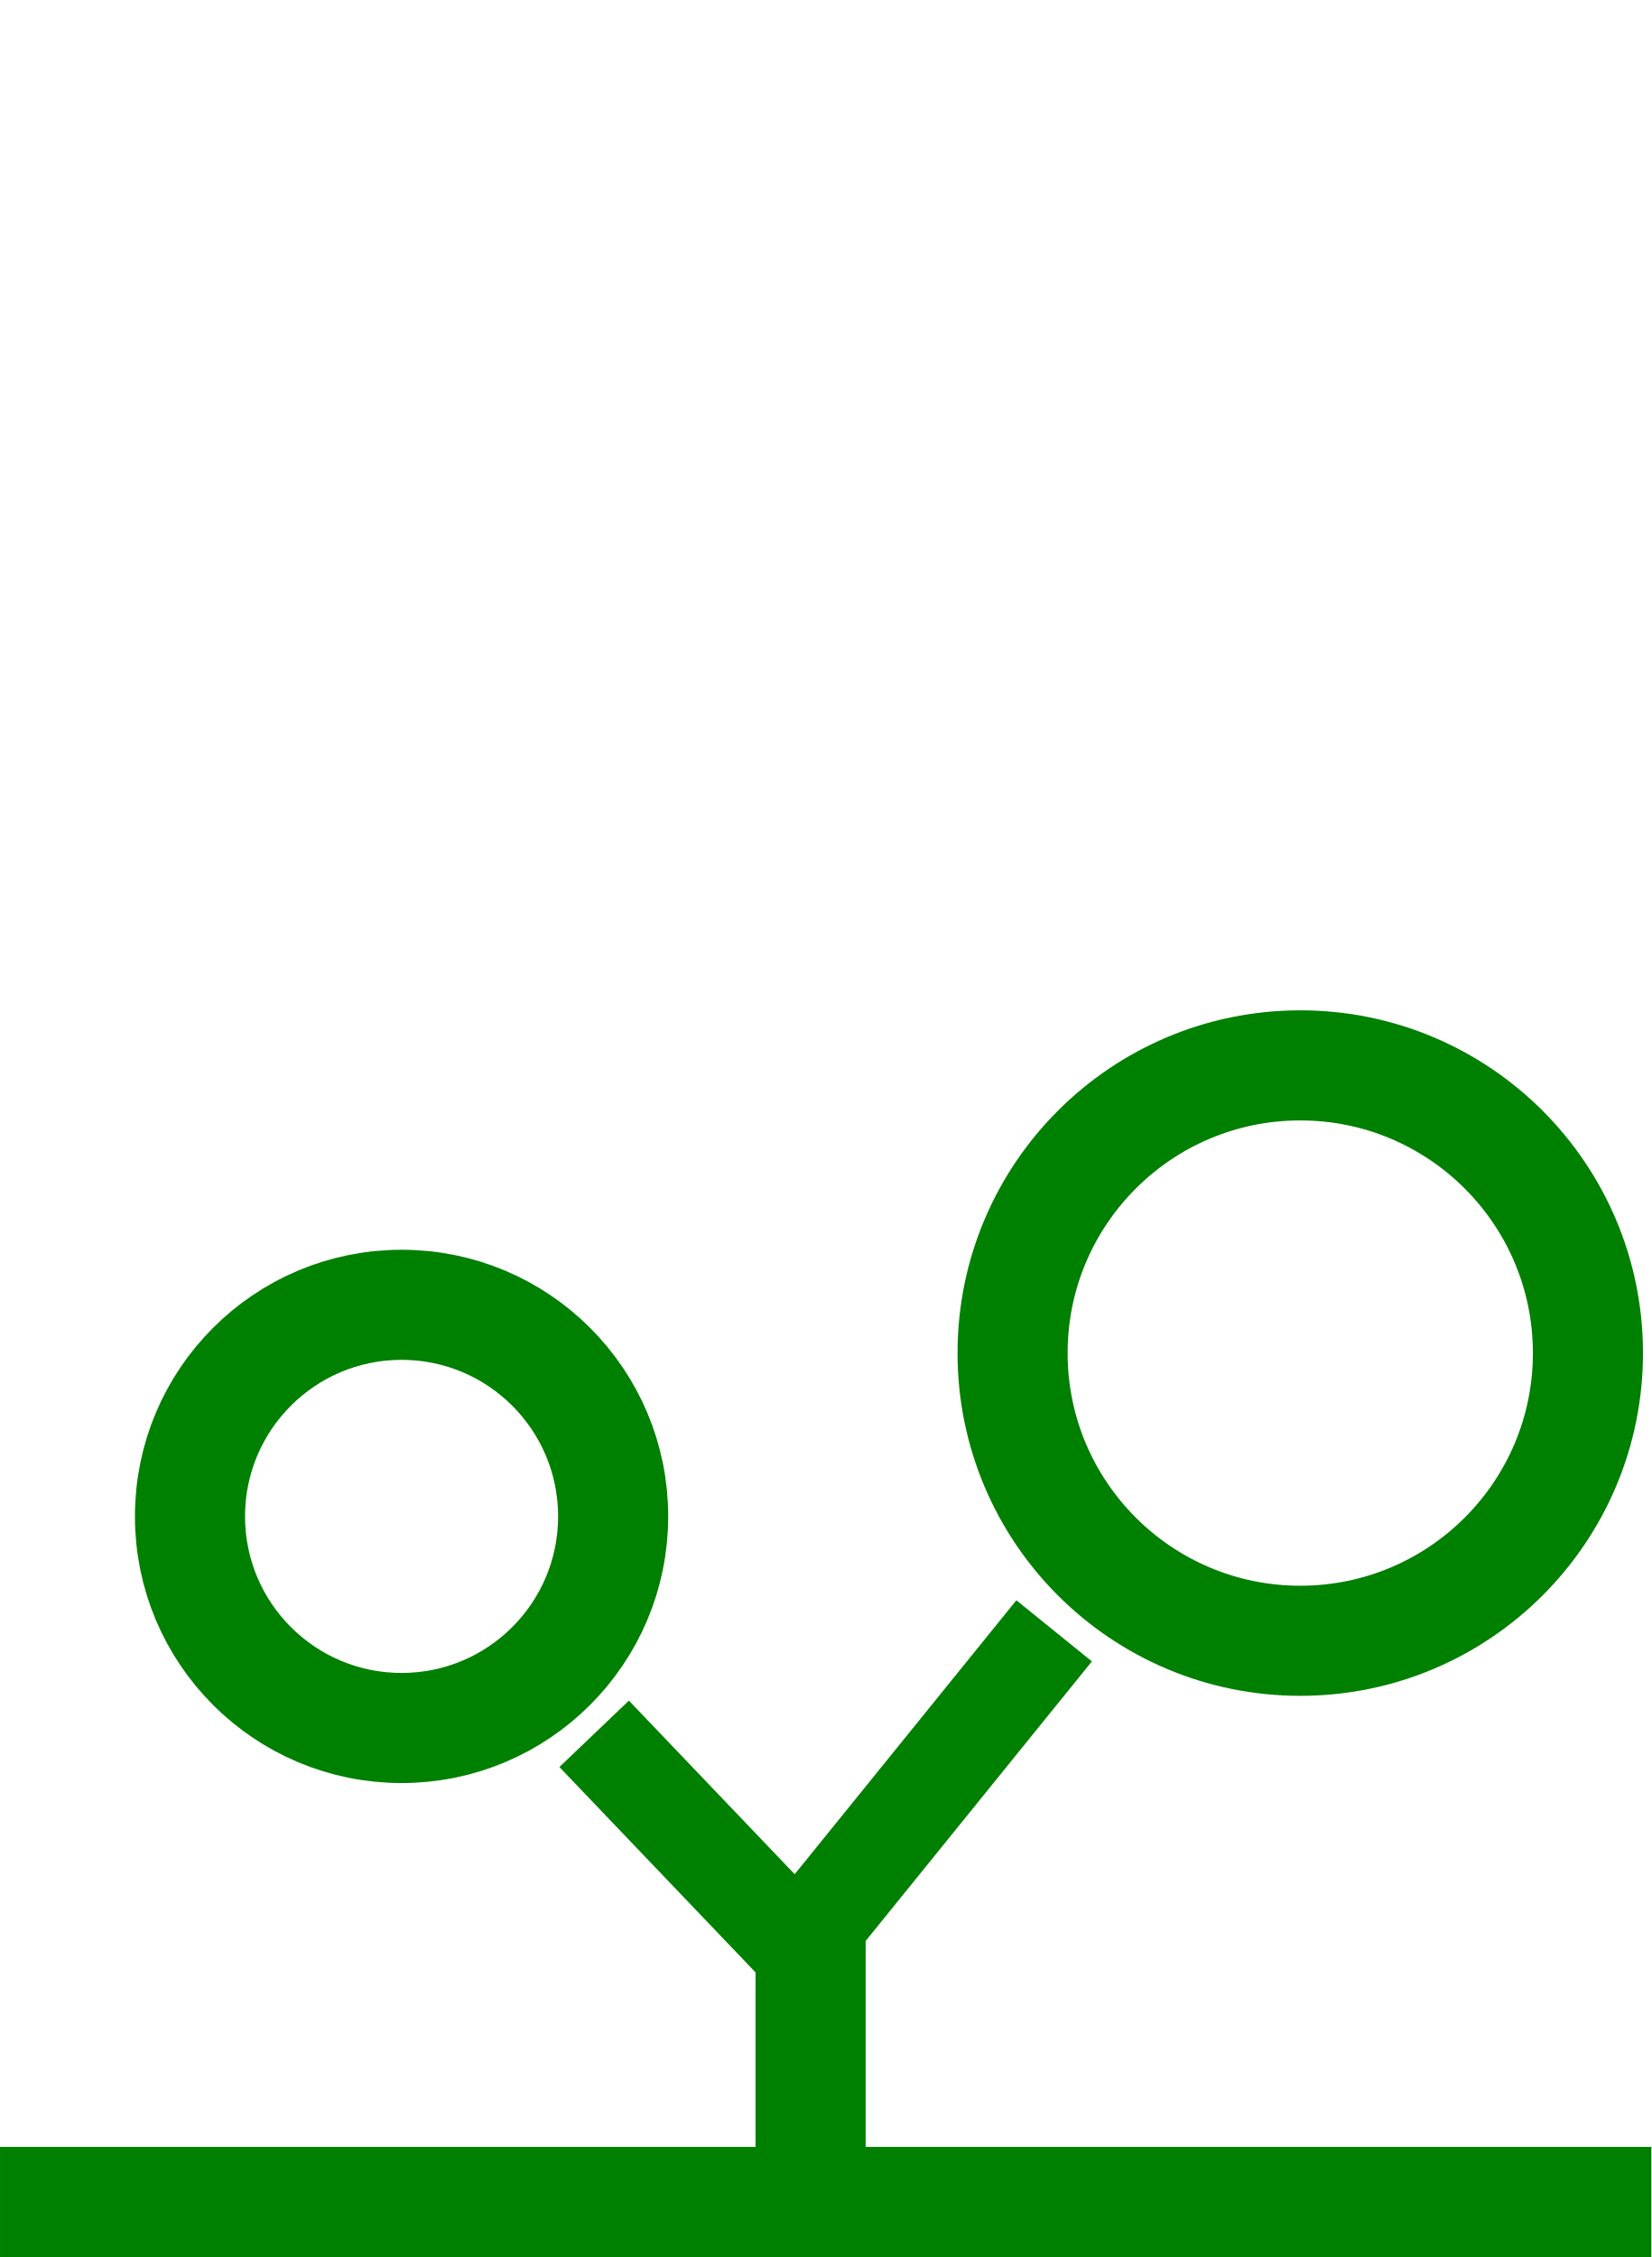
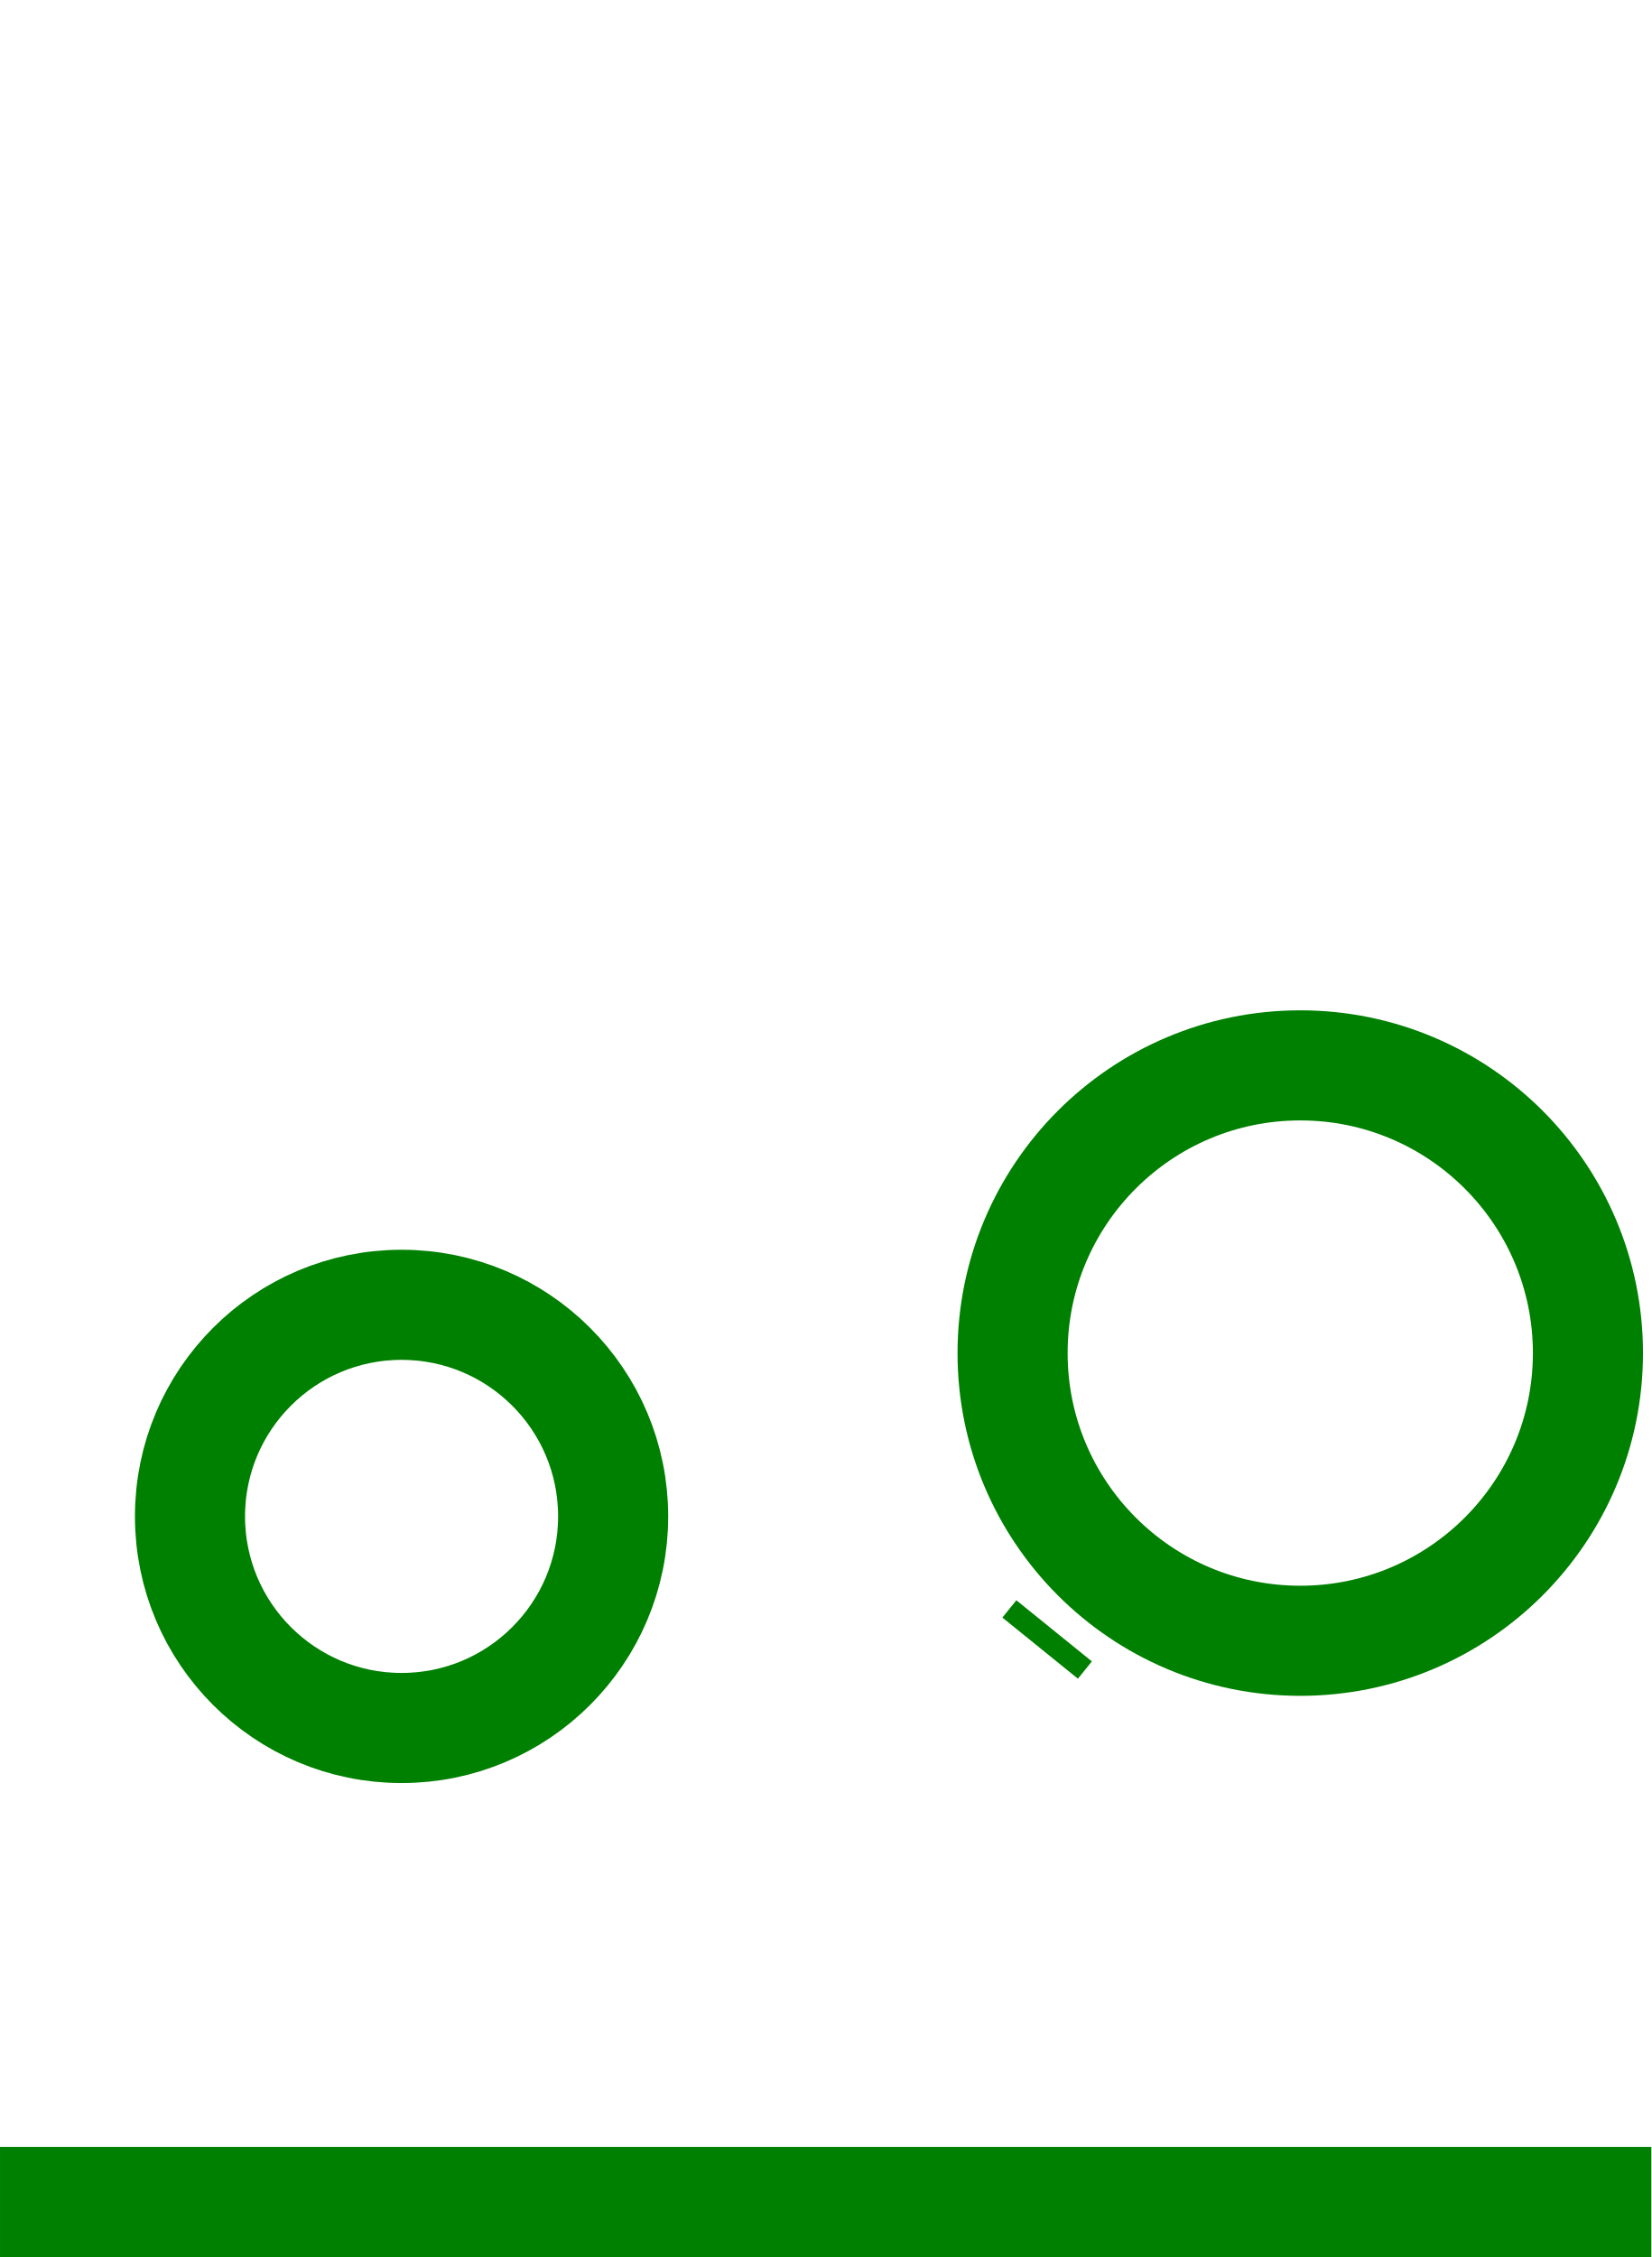
<svg xmlns="http://www.w3.org/2000/svg" width="150" height="205" viewBox="0 0 39.688 54.24" version="1.1" id="svg5">
-   <defs id="defs2" />
+   <defs>
+     <style>
+          @keyframes dash {
+          to {
+          stroke-dashoffset: 0;
+          }
+          }
+ 
+          #path1162-2-9 {
+          stroke-dasharray: 10;
+          stroke-dashoffset: 10;
+          animation: dash 0.2s linear forwards;
+          }
+ 
+          #path1162-2-9-0 {
+          stroke-dasharray: 10;
+          stroke-dashoffset: 10;
+          animation-delay: 0.2s;
+          animation: dash 0.3s linear forwards;
+          }
+ 
+          #path1162-2-9-0-9 {
+          stroke-dasharray: 10;
+          stroke-dashoffset: 10;
+          animation-delay: 0.2s;
+          animation: dash 0.3s linear forwards;
+          }
+      </style>
+   </defs>
  <g id="g306">
    <g id="g1452" transform="translate(-69.69977,-93.95593)">
      <path style="fill:none;fill-opacity:1;stroke:#008000;stroke-width:2.646;stroke-dasharray:none;stroke-opacity:1" d="m 69.7,146.873 h 39.688" id="path309-6-3" />
      <g id="g1774" transform="translate(-0.3625236)">
-         <path style="fill:none;fill-opacity:1;stroke:#008000;stroke-width:2.646;stroke-dasharray:none;stroke-opacity:1" d="m 89.544,146.873 v -6.794" id="path1162-2-9" />
-         <path style="fill:none;fill-opacity:1;stroke:#008000;stroke-width:2.335;stroke-dasharray:none;stroke-opacity:1" d="m 88.77,141.337 6.627,-8.189" id="path1162-2-9-0" />
-         <path style="fill:none;fill-opacity:1;stroke:#008000;stroke-width:2.31;stroke-dasharray:none;stroke-opacity:1" d="m 89.919,141.462 -5.577,-5.839" id="path1162-2-9-0-9" />
+         <path style="fill:none;fill-opacity:1;stroke:#008000;stroke-width:2.646;stroke-opacity:1" d="m 89.544,146.873 v -6.794" id="path1162-2-9">
+            </path>
+         <path style="fill:none;fill-opacity:1;stroke:#008000;stroke-width:2.335;stroke-opacity:1" d="m 88.77,141.337 6.627,-8.189" id="path1162-2-9-0" />
+         <path style="fill:none;fill-opacity:1;stroke:#008000;stroke-width:2.31;stroke-opacity:1" d="m 89.919,141.462 -5.577,-5.839" id="path1162-2-9-0-9" />
      </g>
-       <circle style="fill:none;fill-opacity:1;stroke:#008000;stroke-width:2.646;stroke-dasharray:none;stroke-opacity:1" id="path1252-7-9" cx="100.95" cy="126.473" r="6.914" />
-       <circle style="fill:none;fill-opacity:1;stroke:#008000;stroke-width:2.646;stroke-dasharray:none;stroke-opacity:1" id="path1252-7-9-3" cx="79.351" cy="130.398" r="5.085" />
+       <circle style="fill:none;fill-opacity:1;stroke:#008000;stroke-width:2.646;stroke-dasharray:none;stroke-opacity:1" id="path1252-7-9" cx="100.95" cy="126.473" r="6.914">
+         <animate attributeName="r" values="0;6.914" dur="0.3s" />
+       </circle>
+       <circle style="fill:none;fill-opacity:1;stroke:#008000;stroke-width:2.646;stroke-dasharray:none;stroke-opacity:1" id="path1252-7-9-3" cx="79.351" cy="130.398" r="5.085">
+         <animate attributeName="r" values="0;5.085" dur="0.5s" />
+       </circle>
    </g>
  </g>
</svg>
